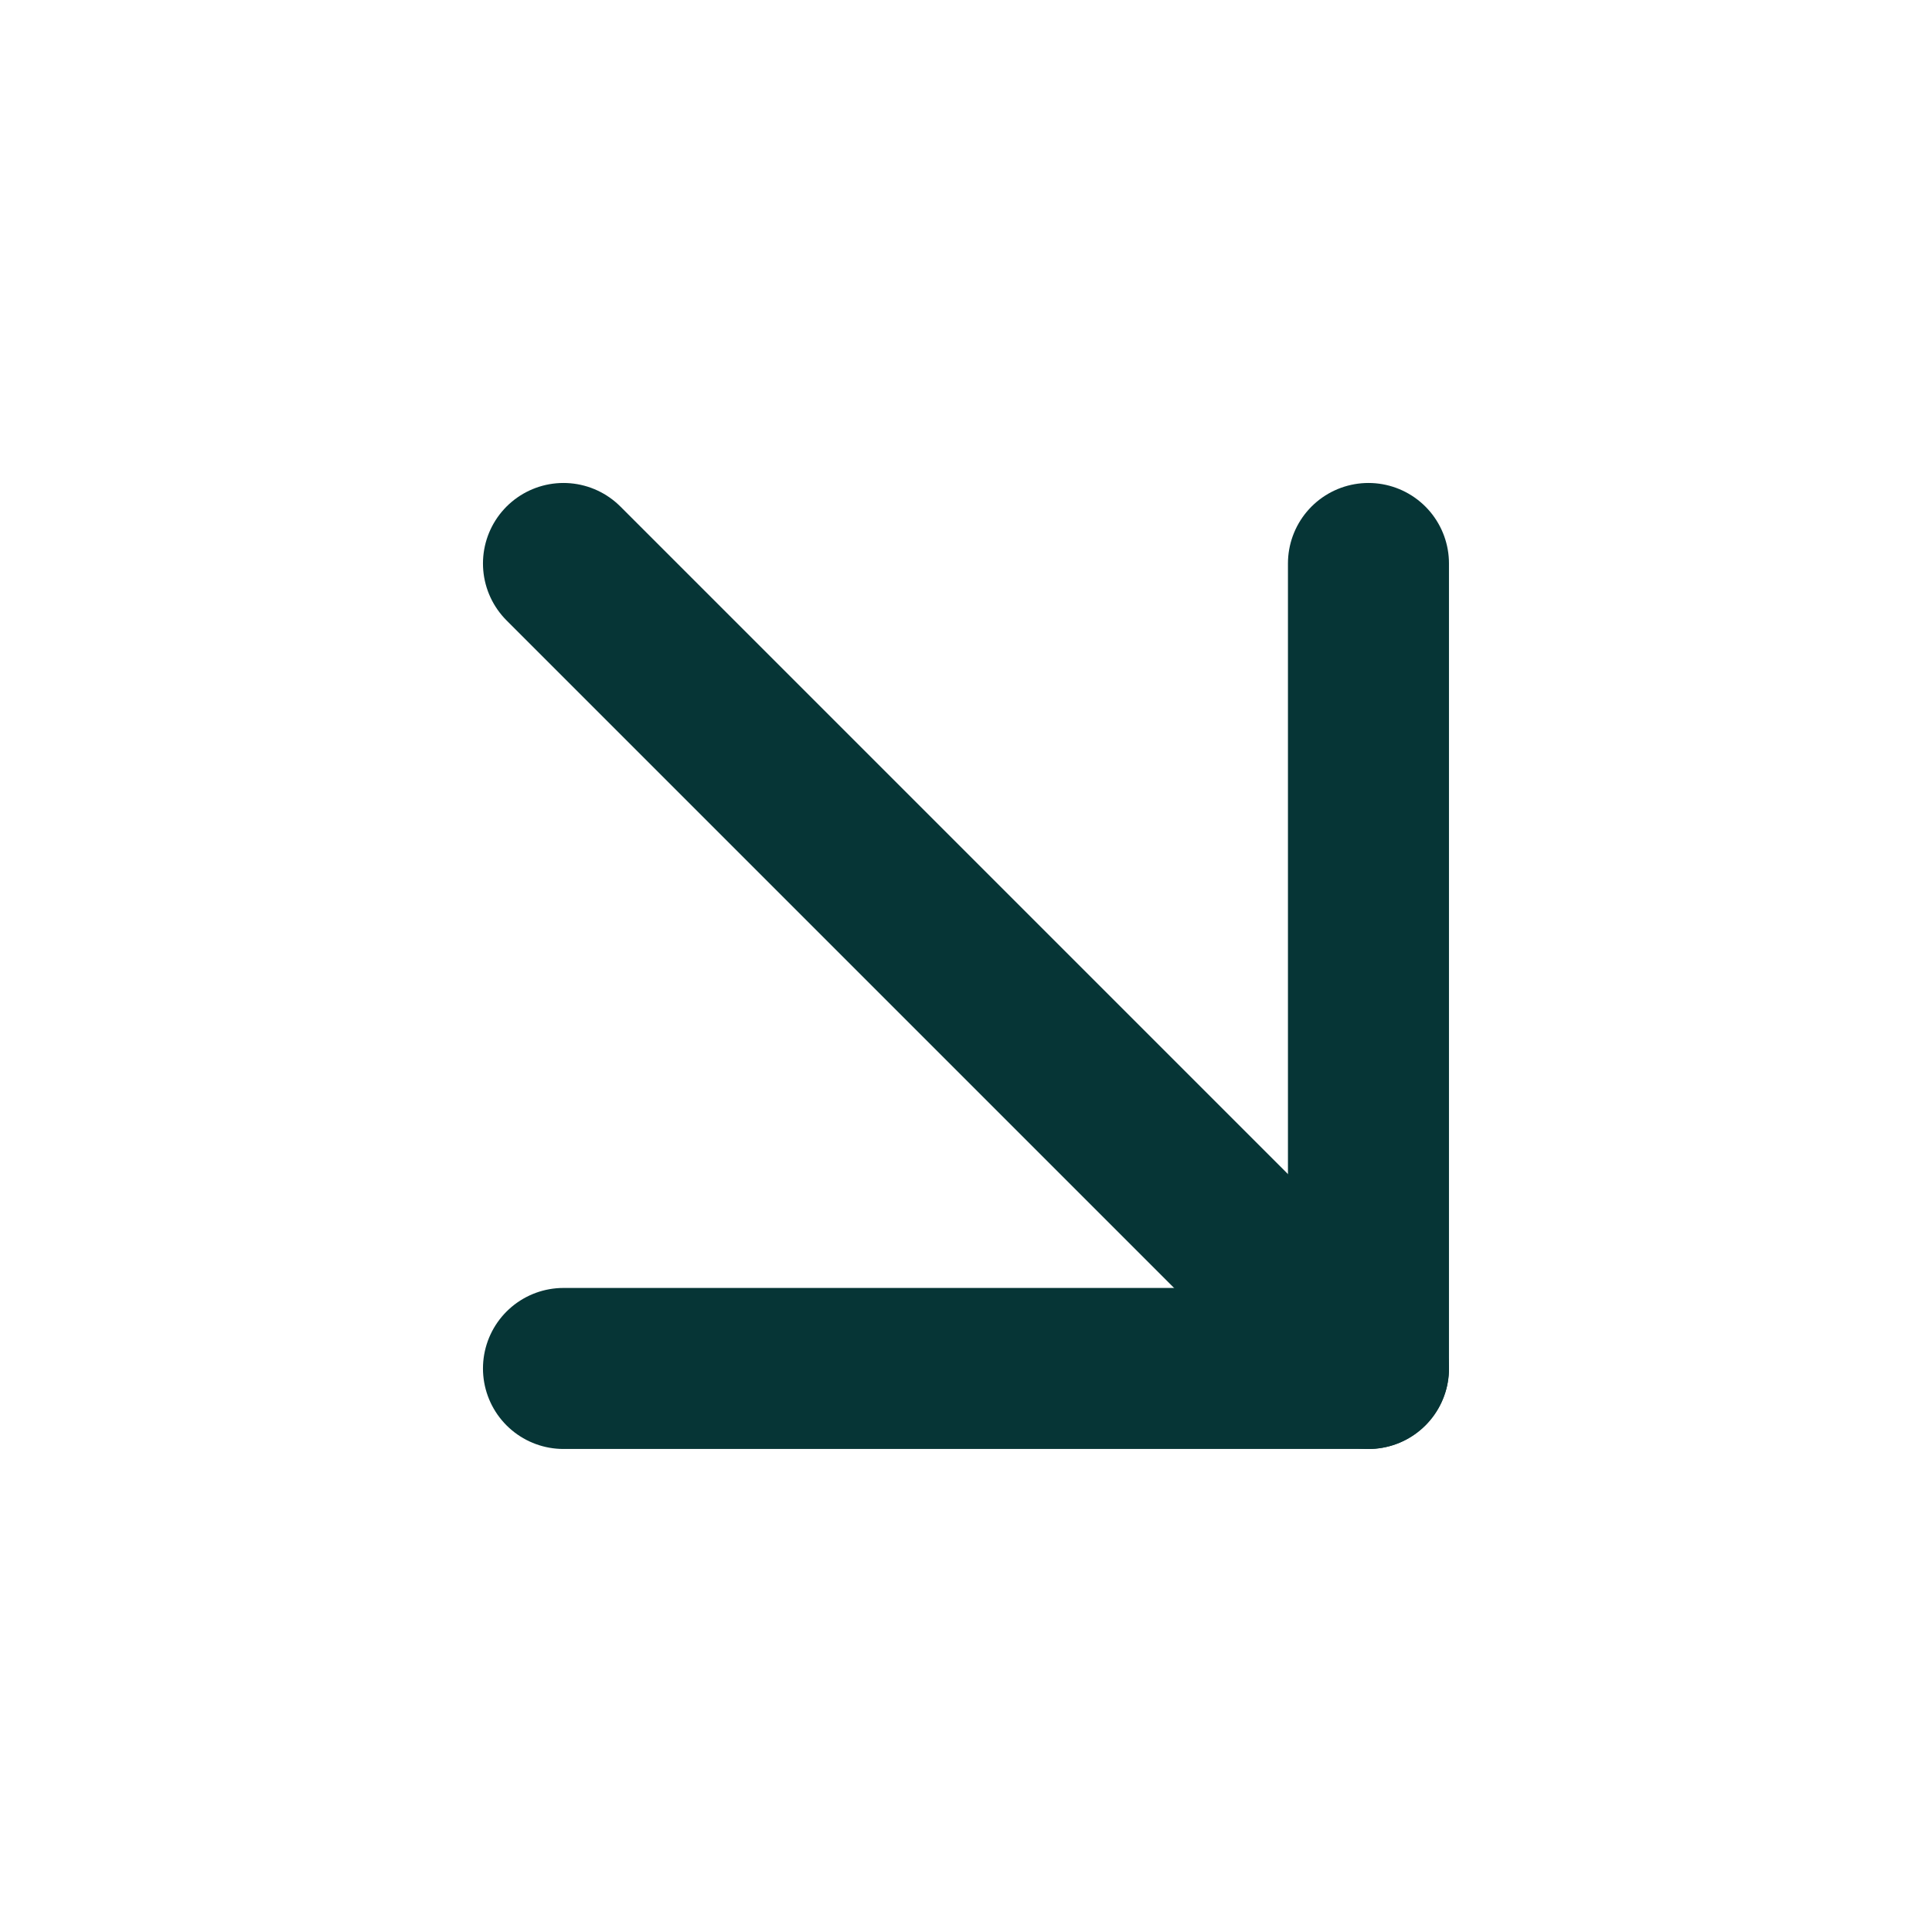
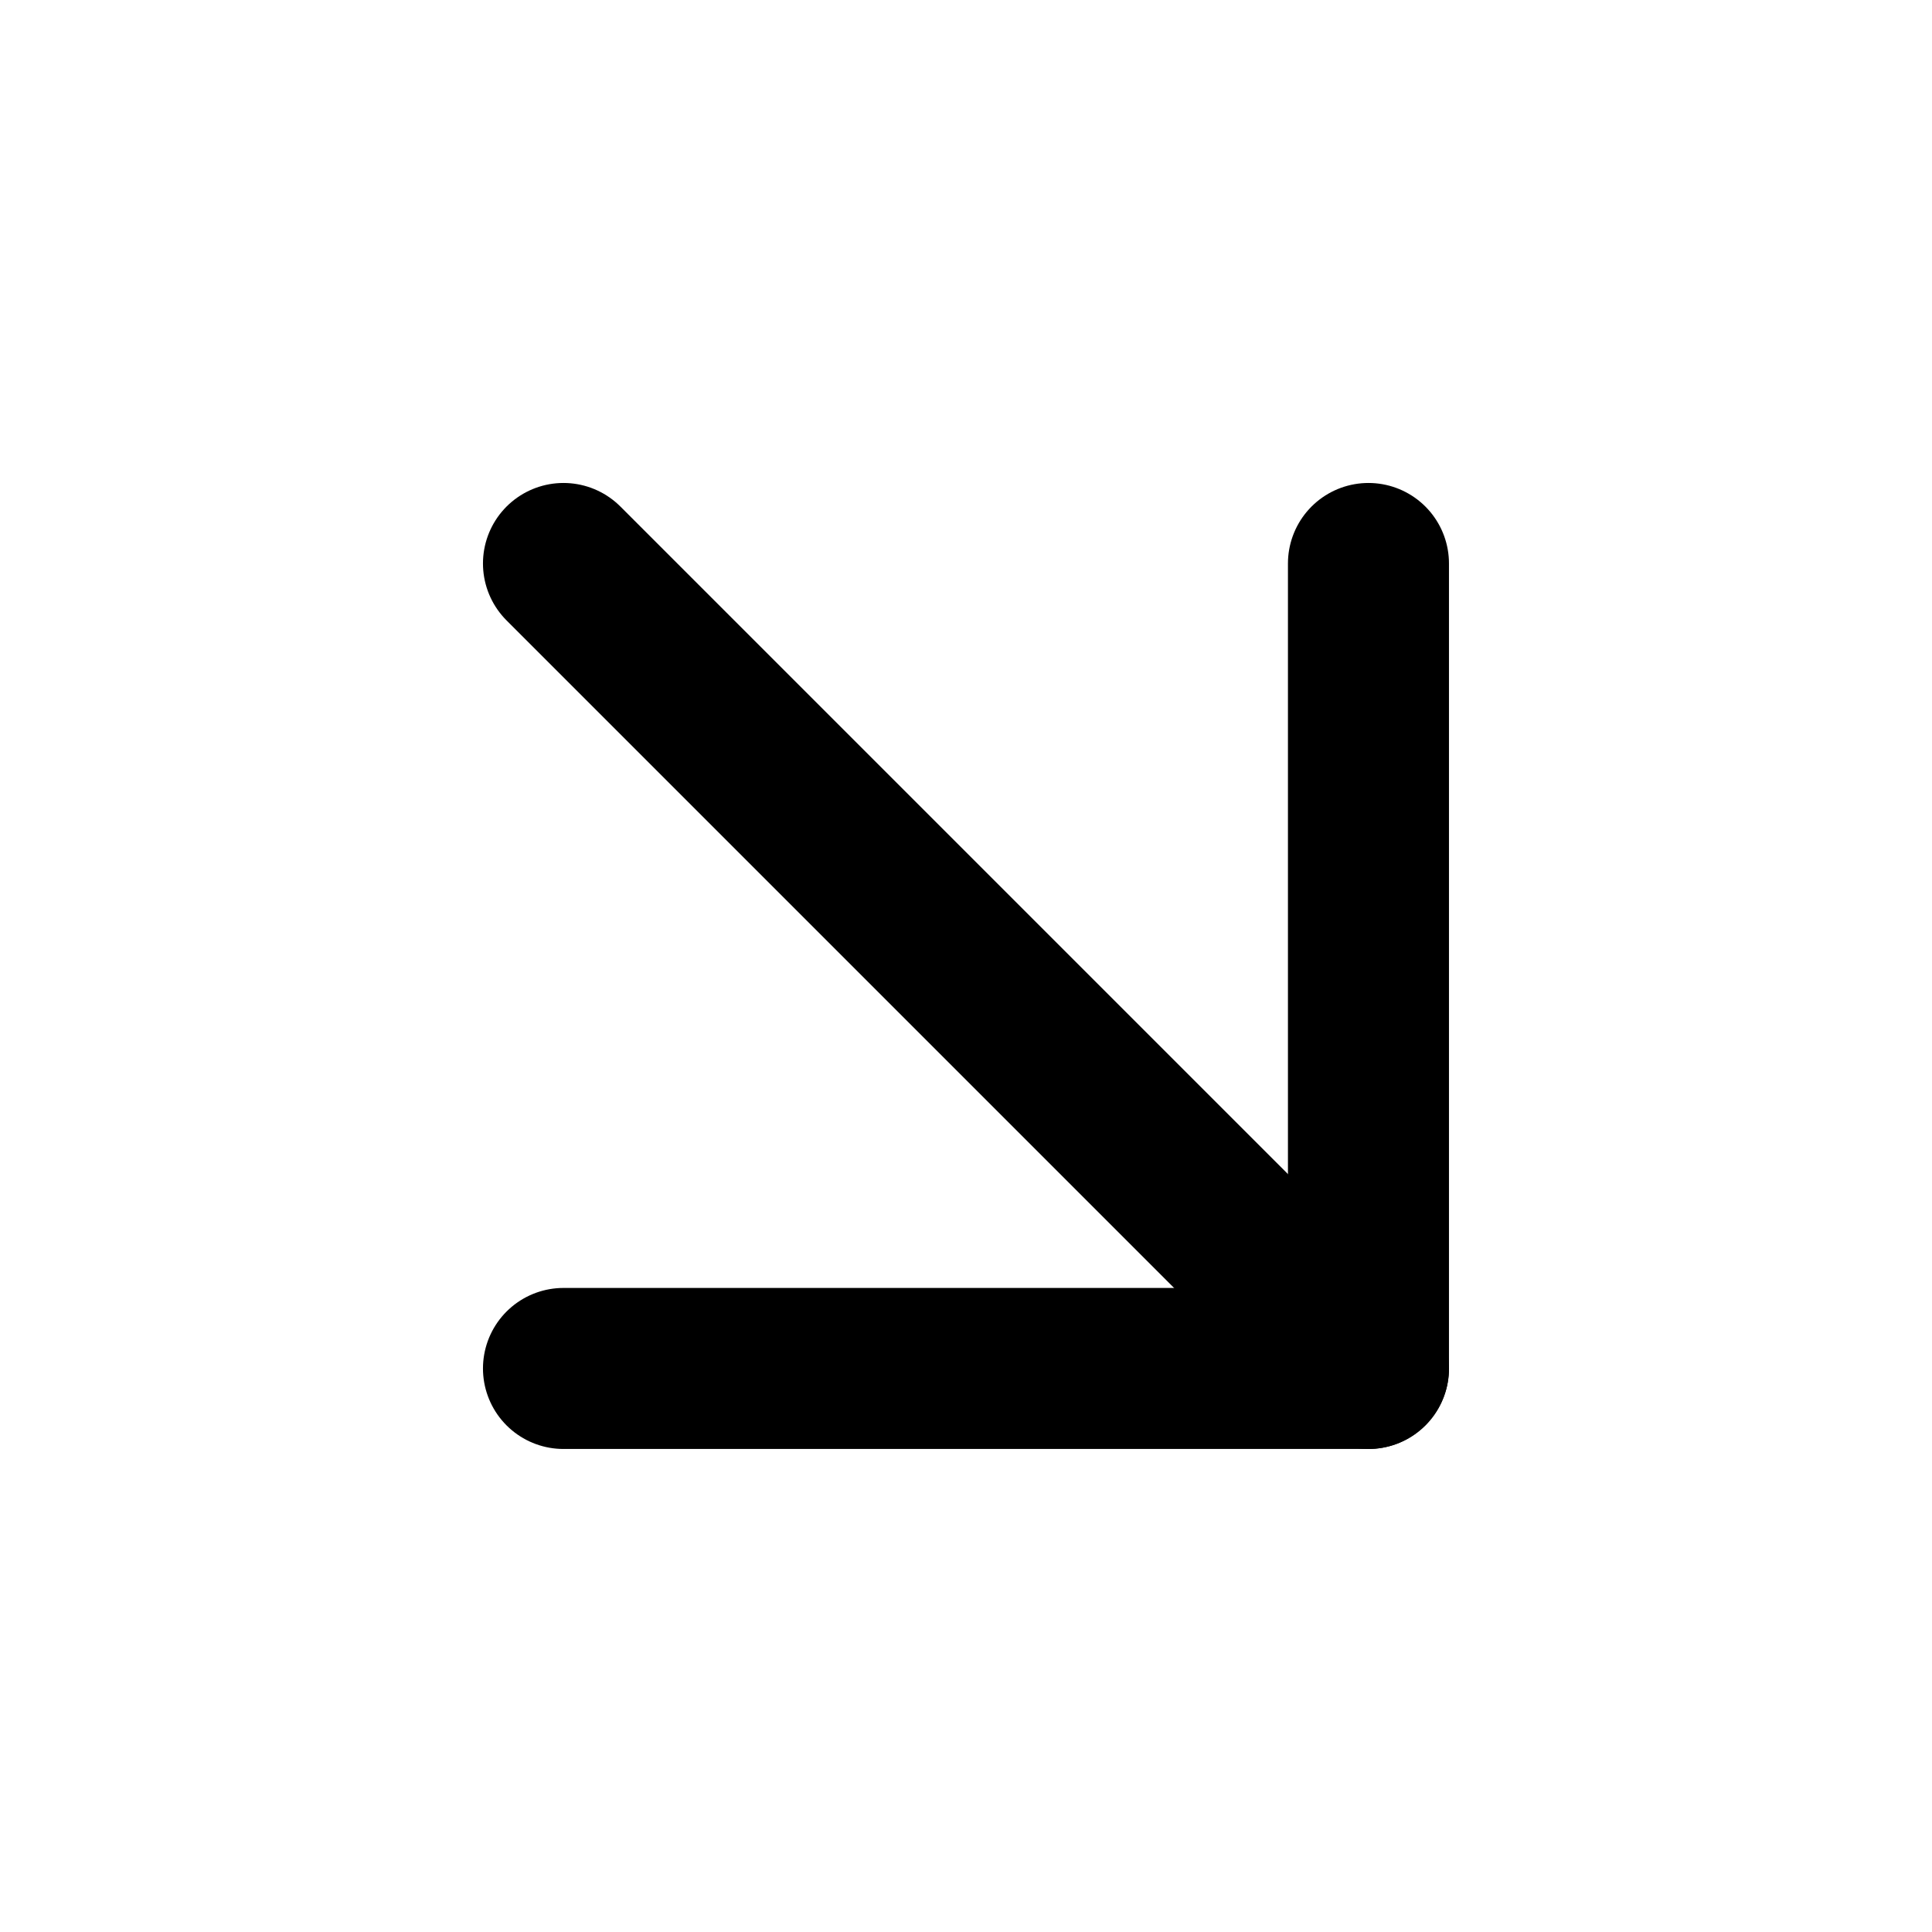
<svg xmlns="http://www.w3.org/2000/svg" width="32" height="32" viewBox="0 0 32 32" fill="none">
-   <path d="M9.333 9.333L22.666 22.666" stroke="#063536" stroke-width="2.667" stroke-linecap="round" stroke-linejoin="round" />
-   <path d="M22.666 9.333V22.666H9.333" stroke="#063536" stroke-width="2.667" stroke-linecap="round" stroke-linejoin="round" />
+   <path d="M9.333 9.333L22.666 22.666" stroke="currentColor" stroke-width="2.667" stroke-linecap="round" stroke-linejoin="round" />
+   <path d="M22.666 9.333V22.666H9.333" stroke="currentColor" stroke-width="2.667" stroke-linecap="round" stroke-linejoin="round" />
</svg>
